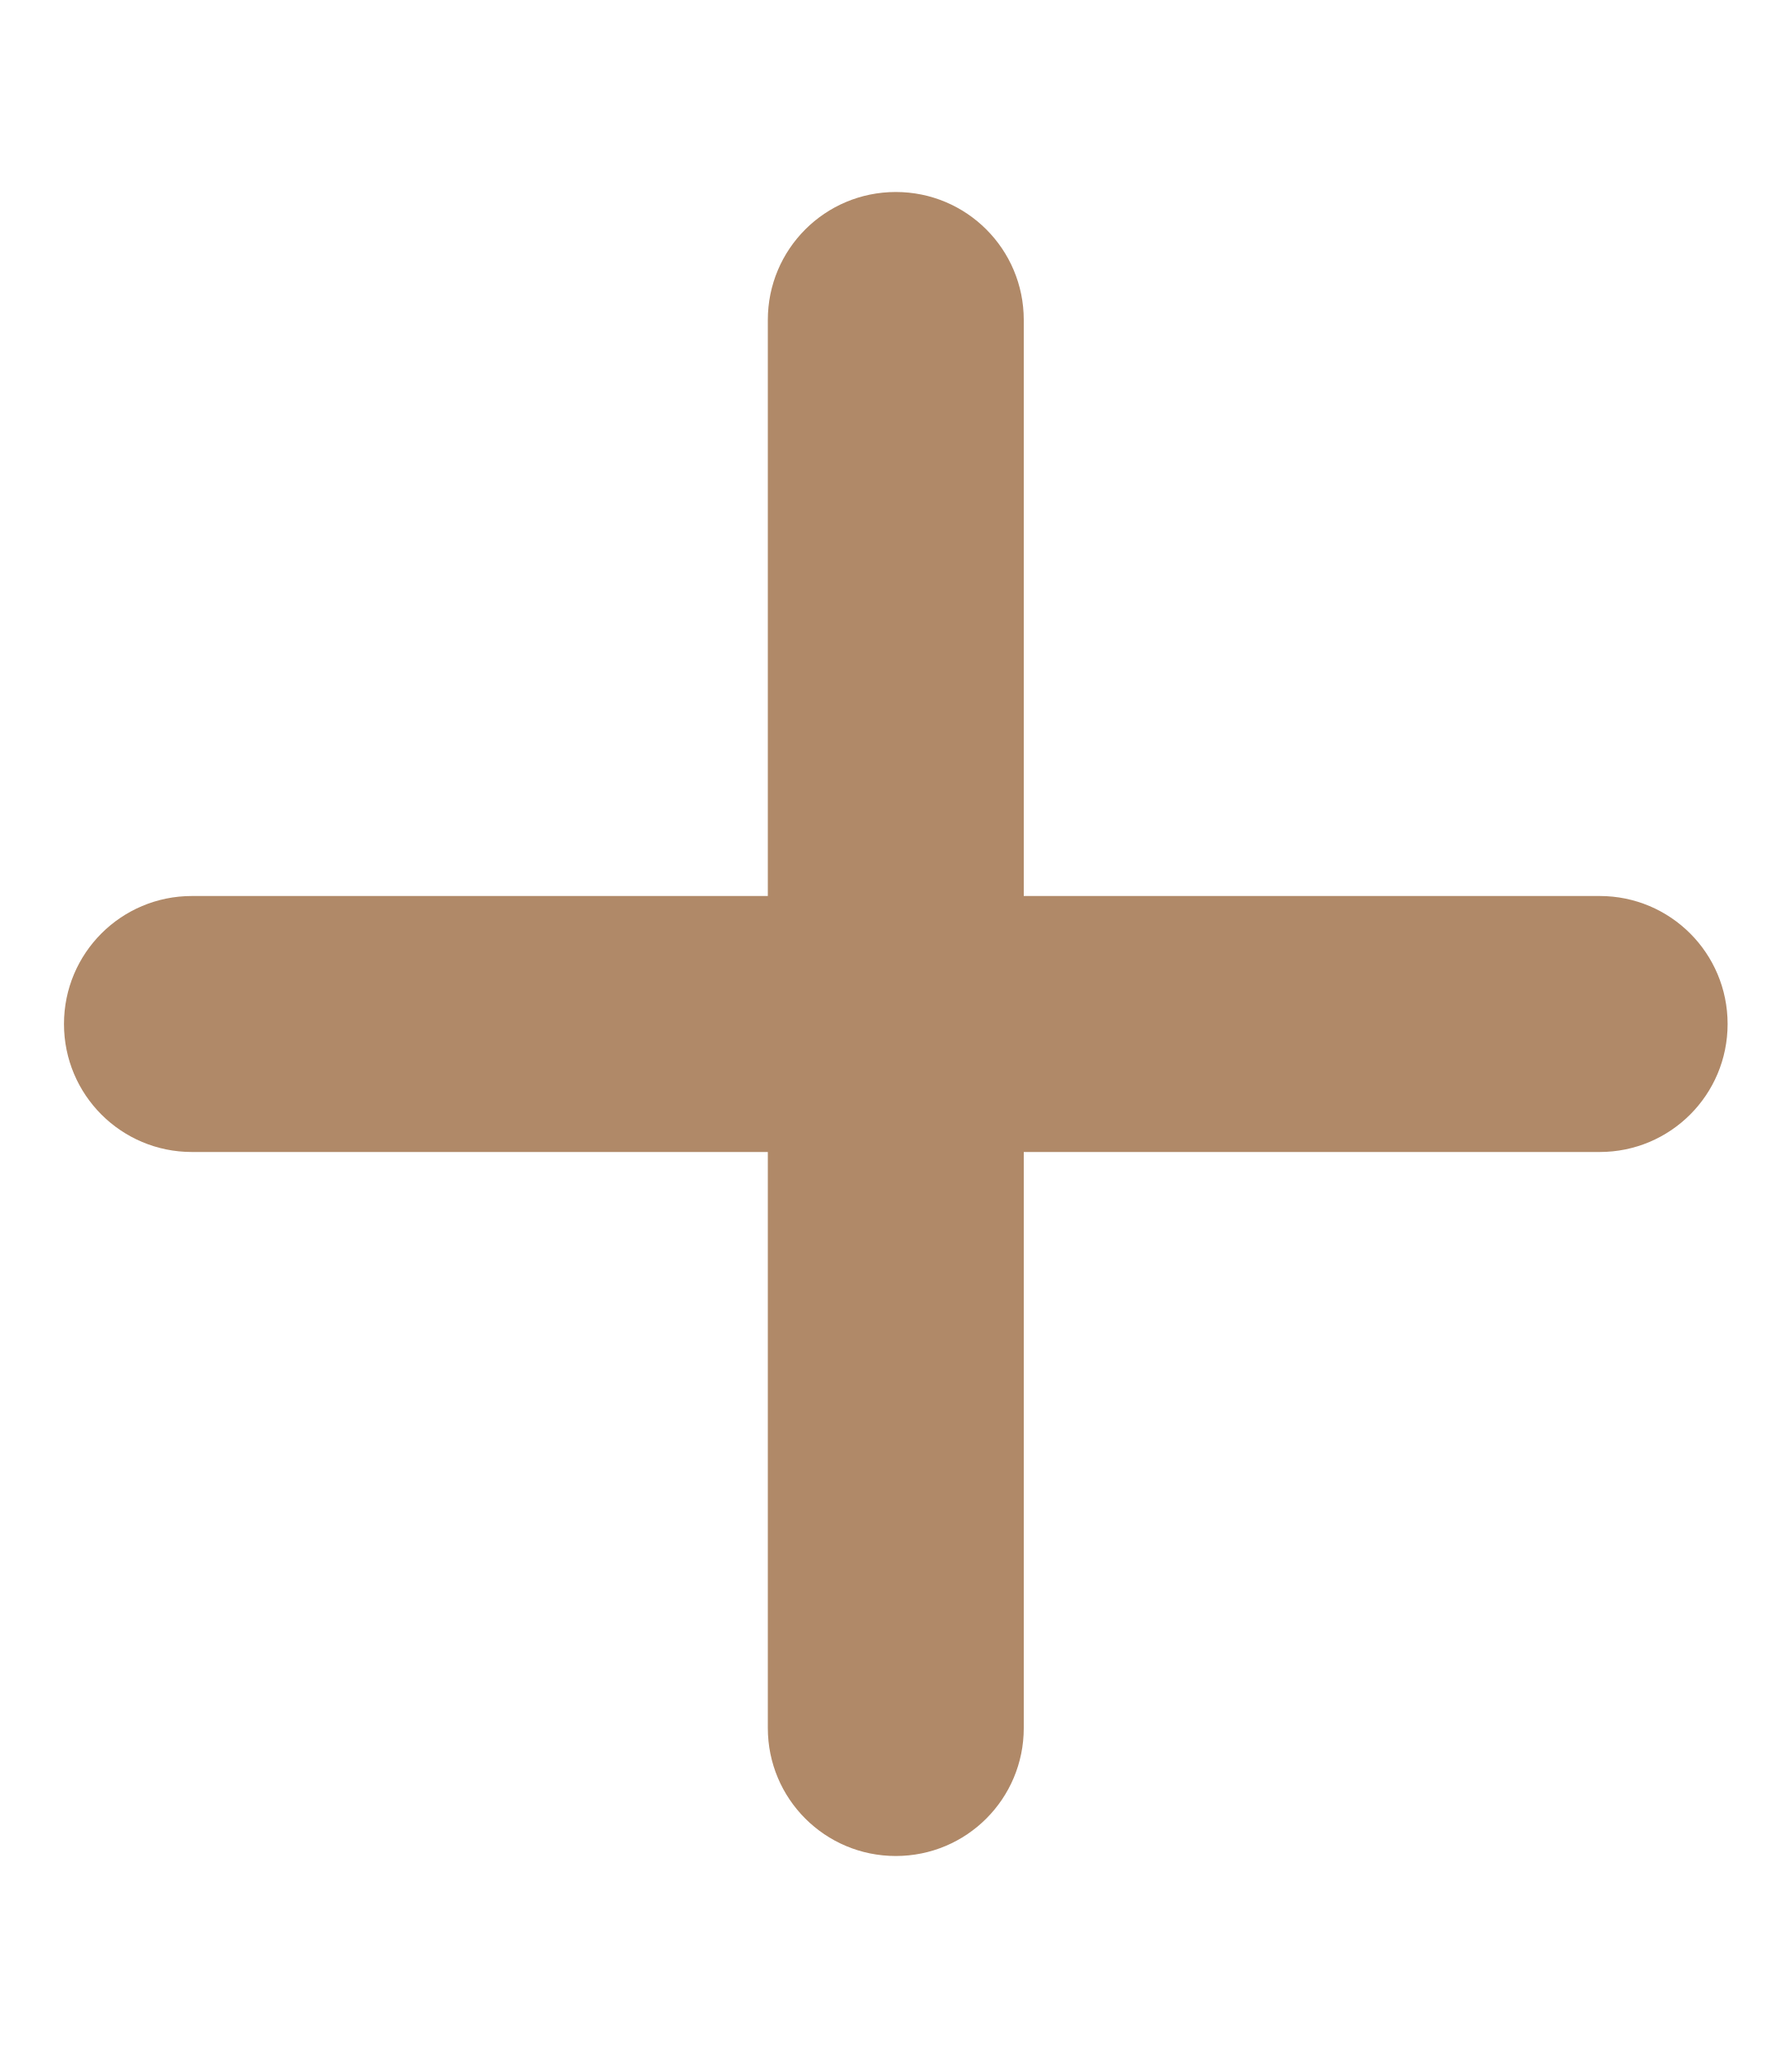
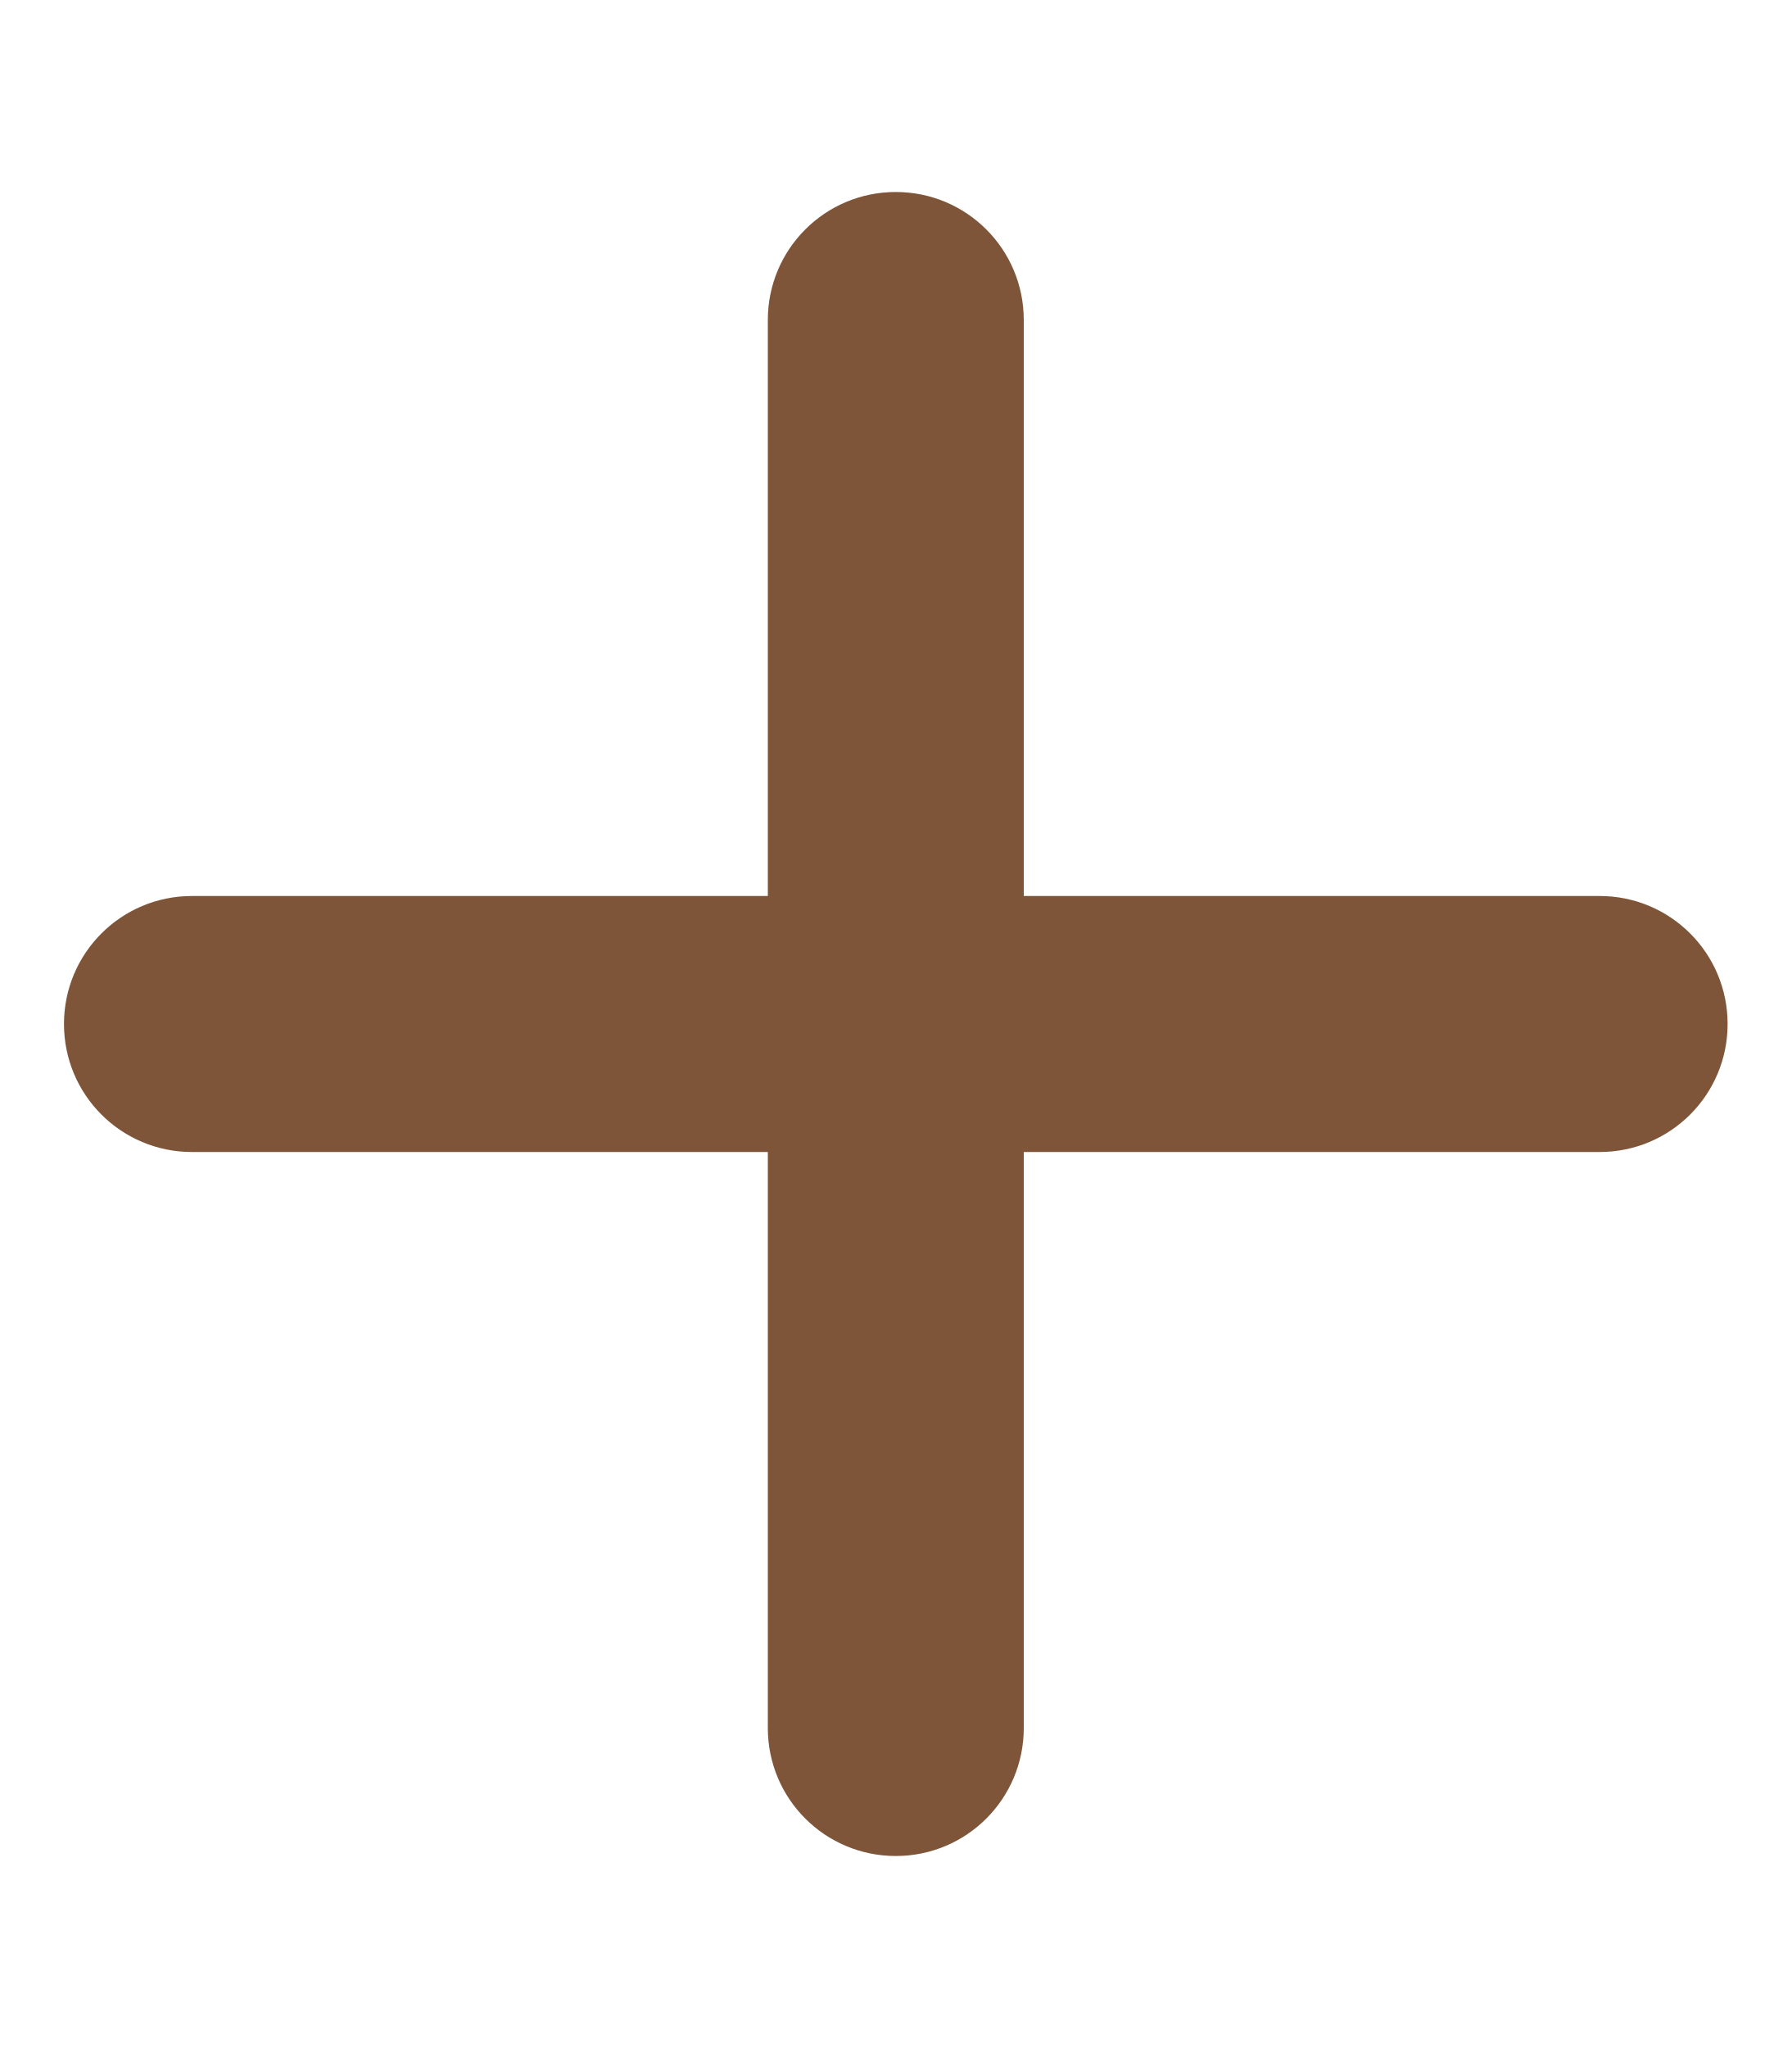
<svg xmlns="http://www.w3.org/2000/svg" height="20" width="17.5" viewBox="0 0 448 512">
-   <path fill="#b08968" d="M256 80c0-17.7-14.3-32-32-32s-32 14.3-32 32V224H48c-17.7 0-32 14.3-32 32s14.3 32 32 32H192V432c0 17.7 14.3 32 32 32s32-14.3 32-32V288H400c17.7 0 32-14.3 32-32s-14.3-32-32-32H256V80z" />
+   <path fill="#7f5539" d="M256 80c0-17.7-14.3-32-32-32s-32 14.3-32 32V224H48c-17.7 0-32 14.3-32 32s14.3 32 32 32H192V432c0 17.7 14.3 32 32 32s32-14.3 32-32V288H400c17.7 0 32-14.3 32-32s-14.3-32-32-32H256V80z" />
</svg>
